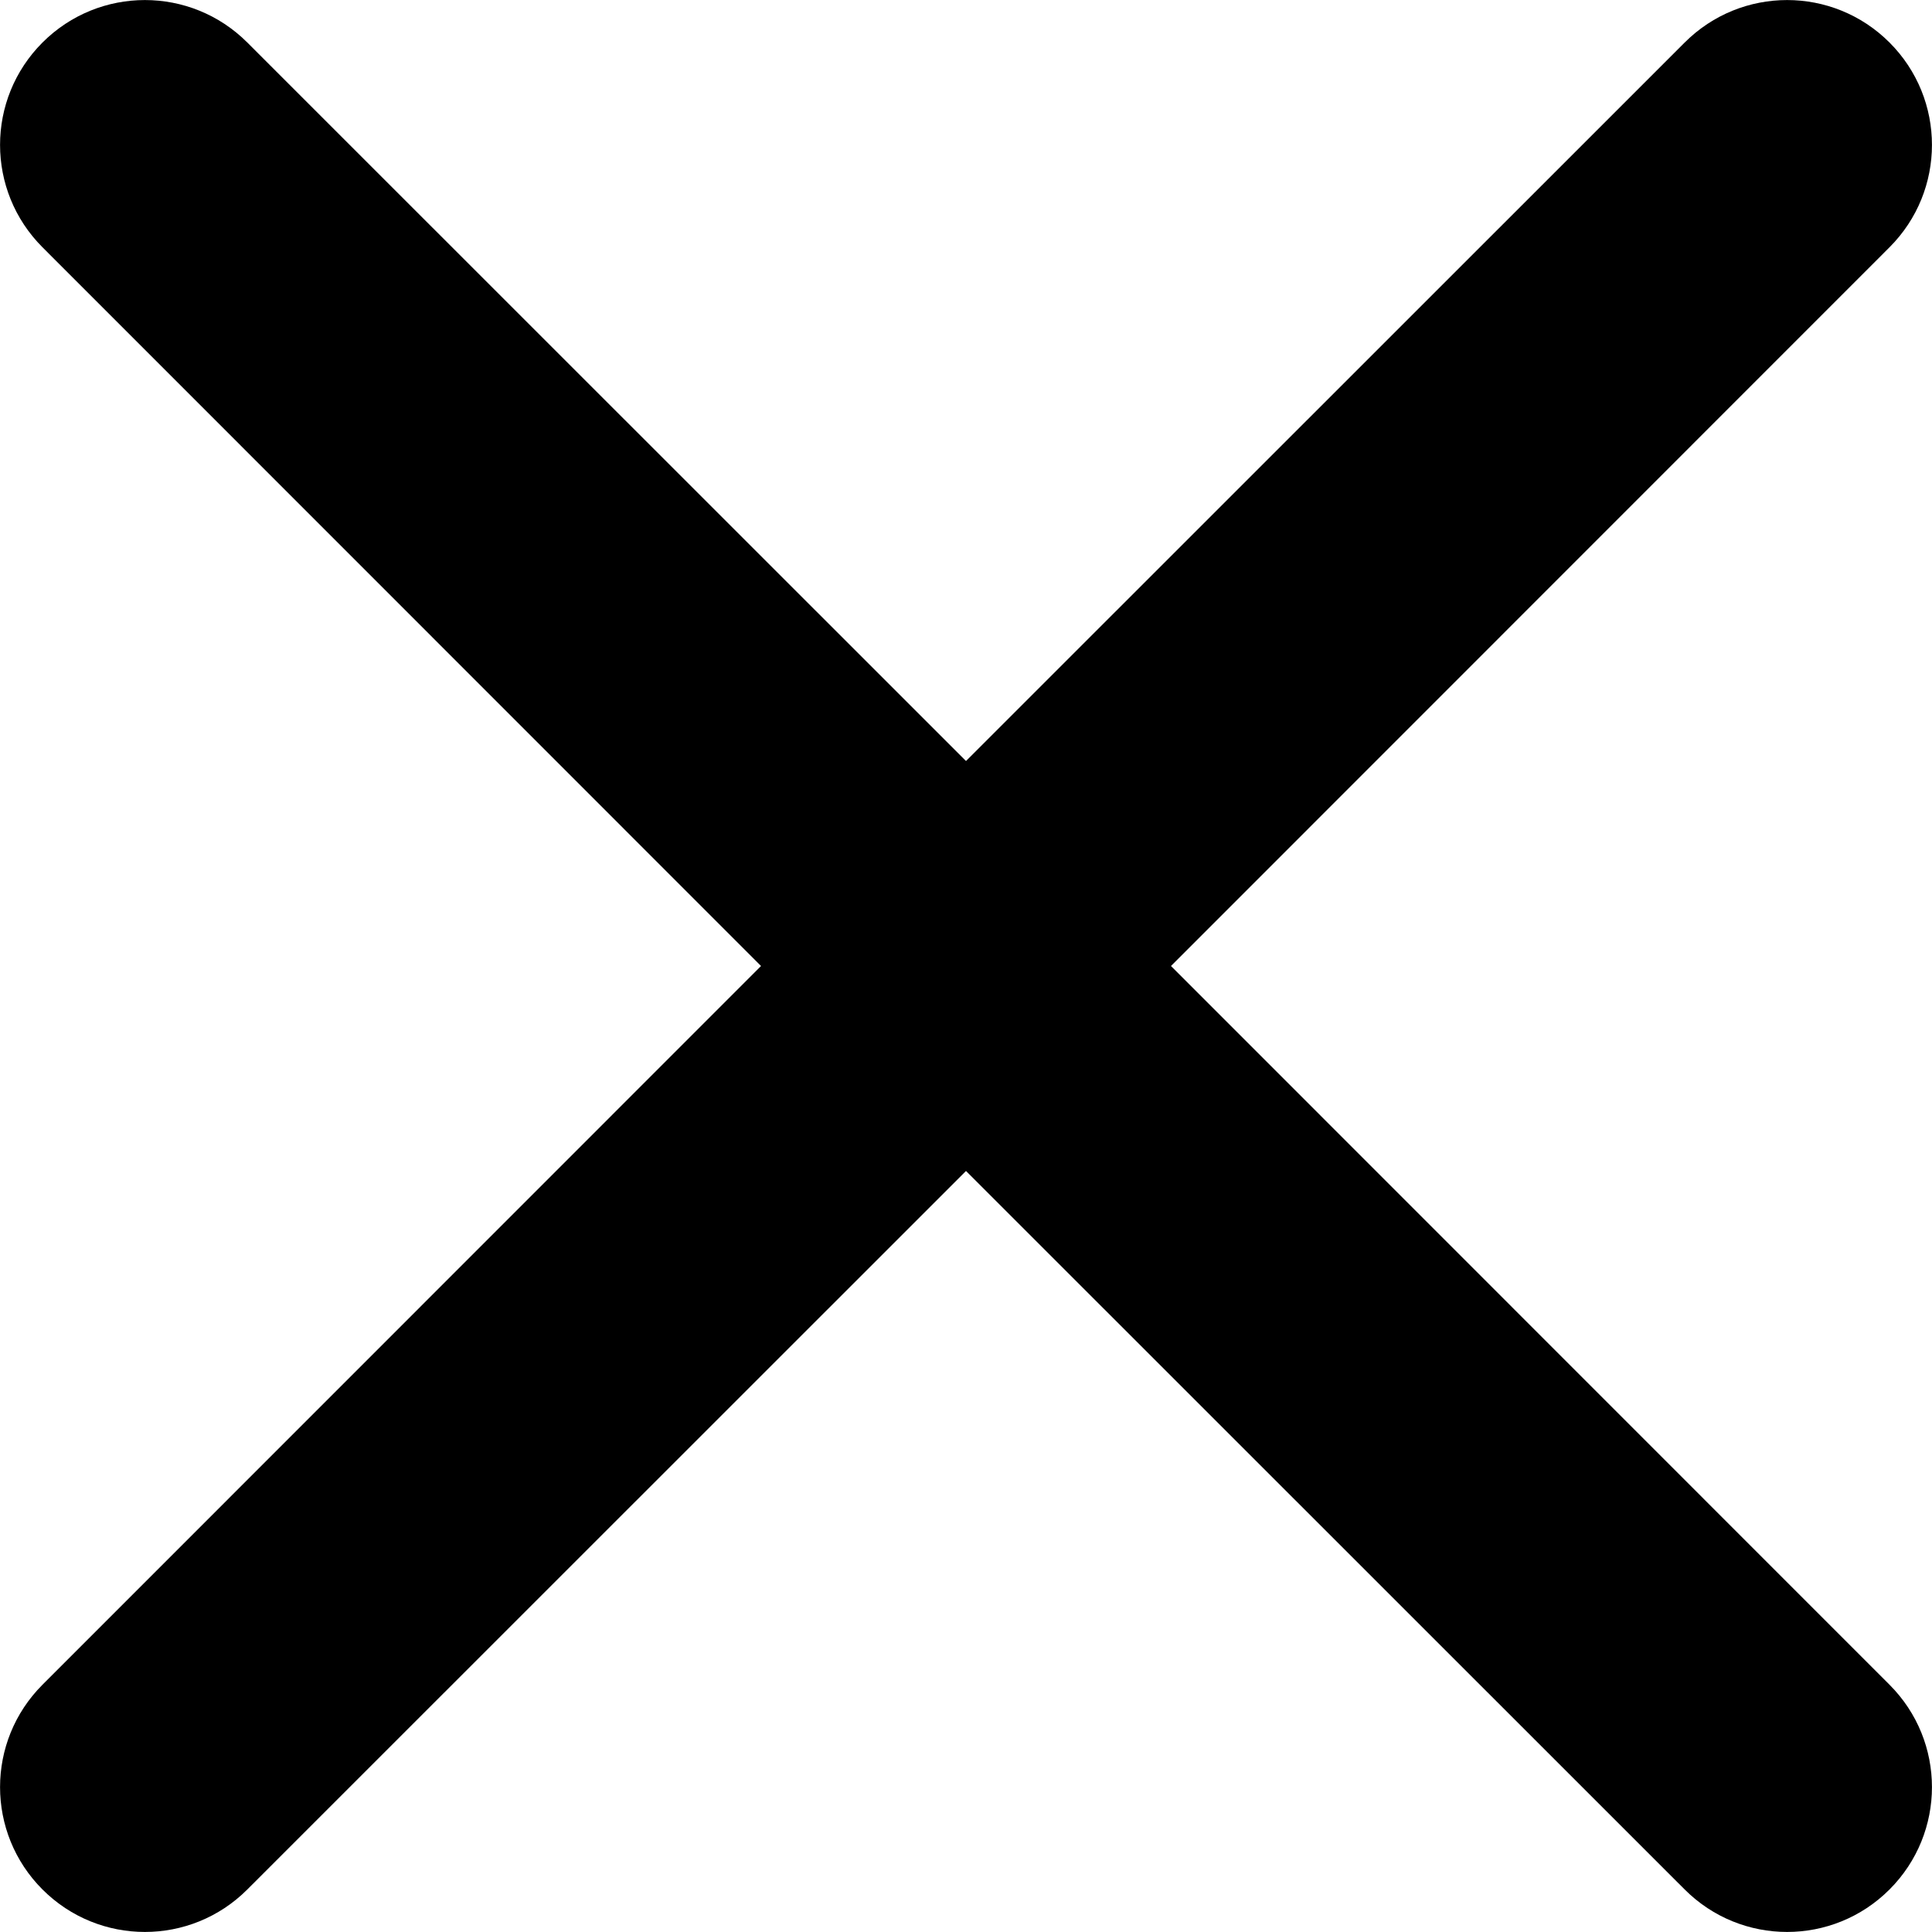
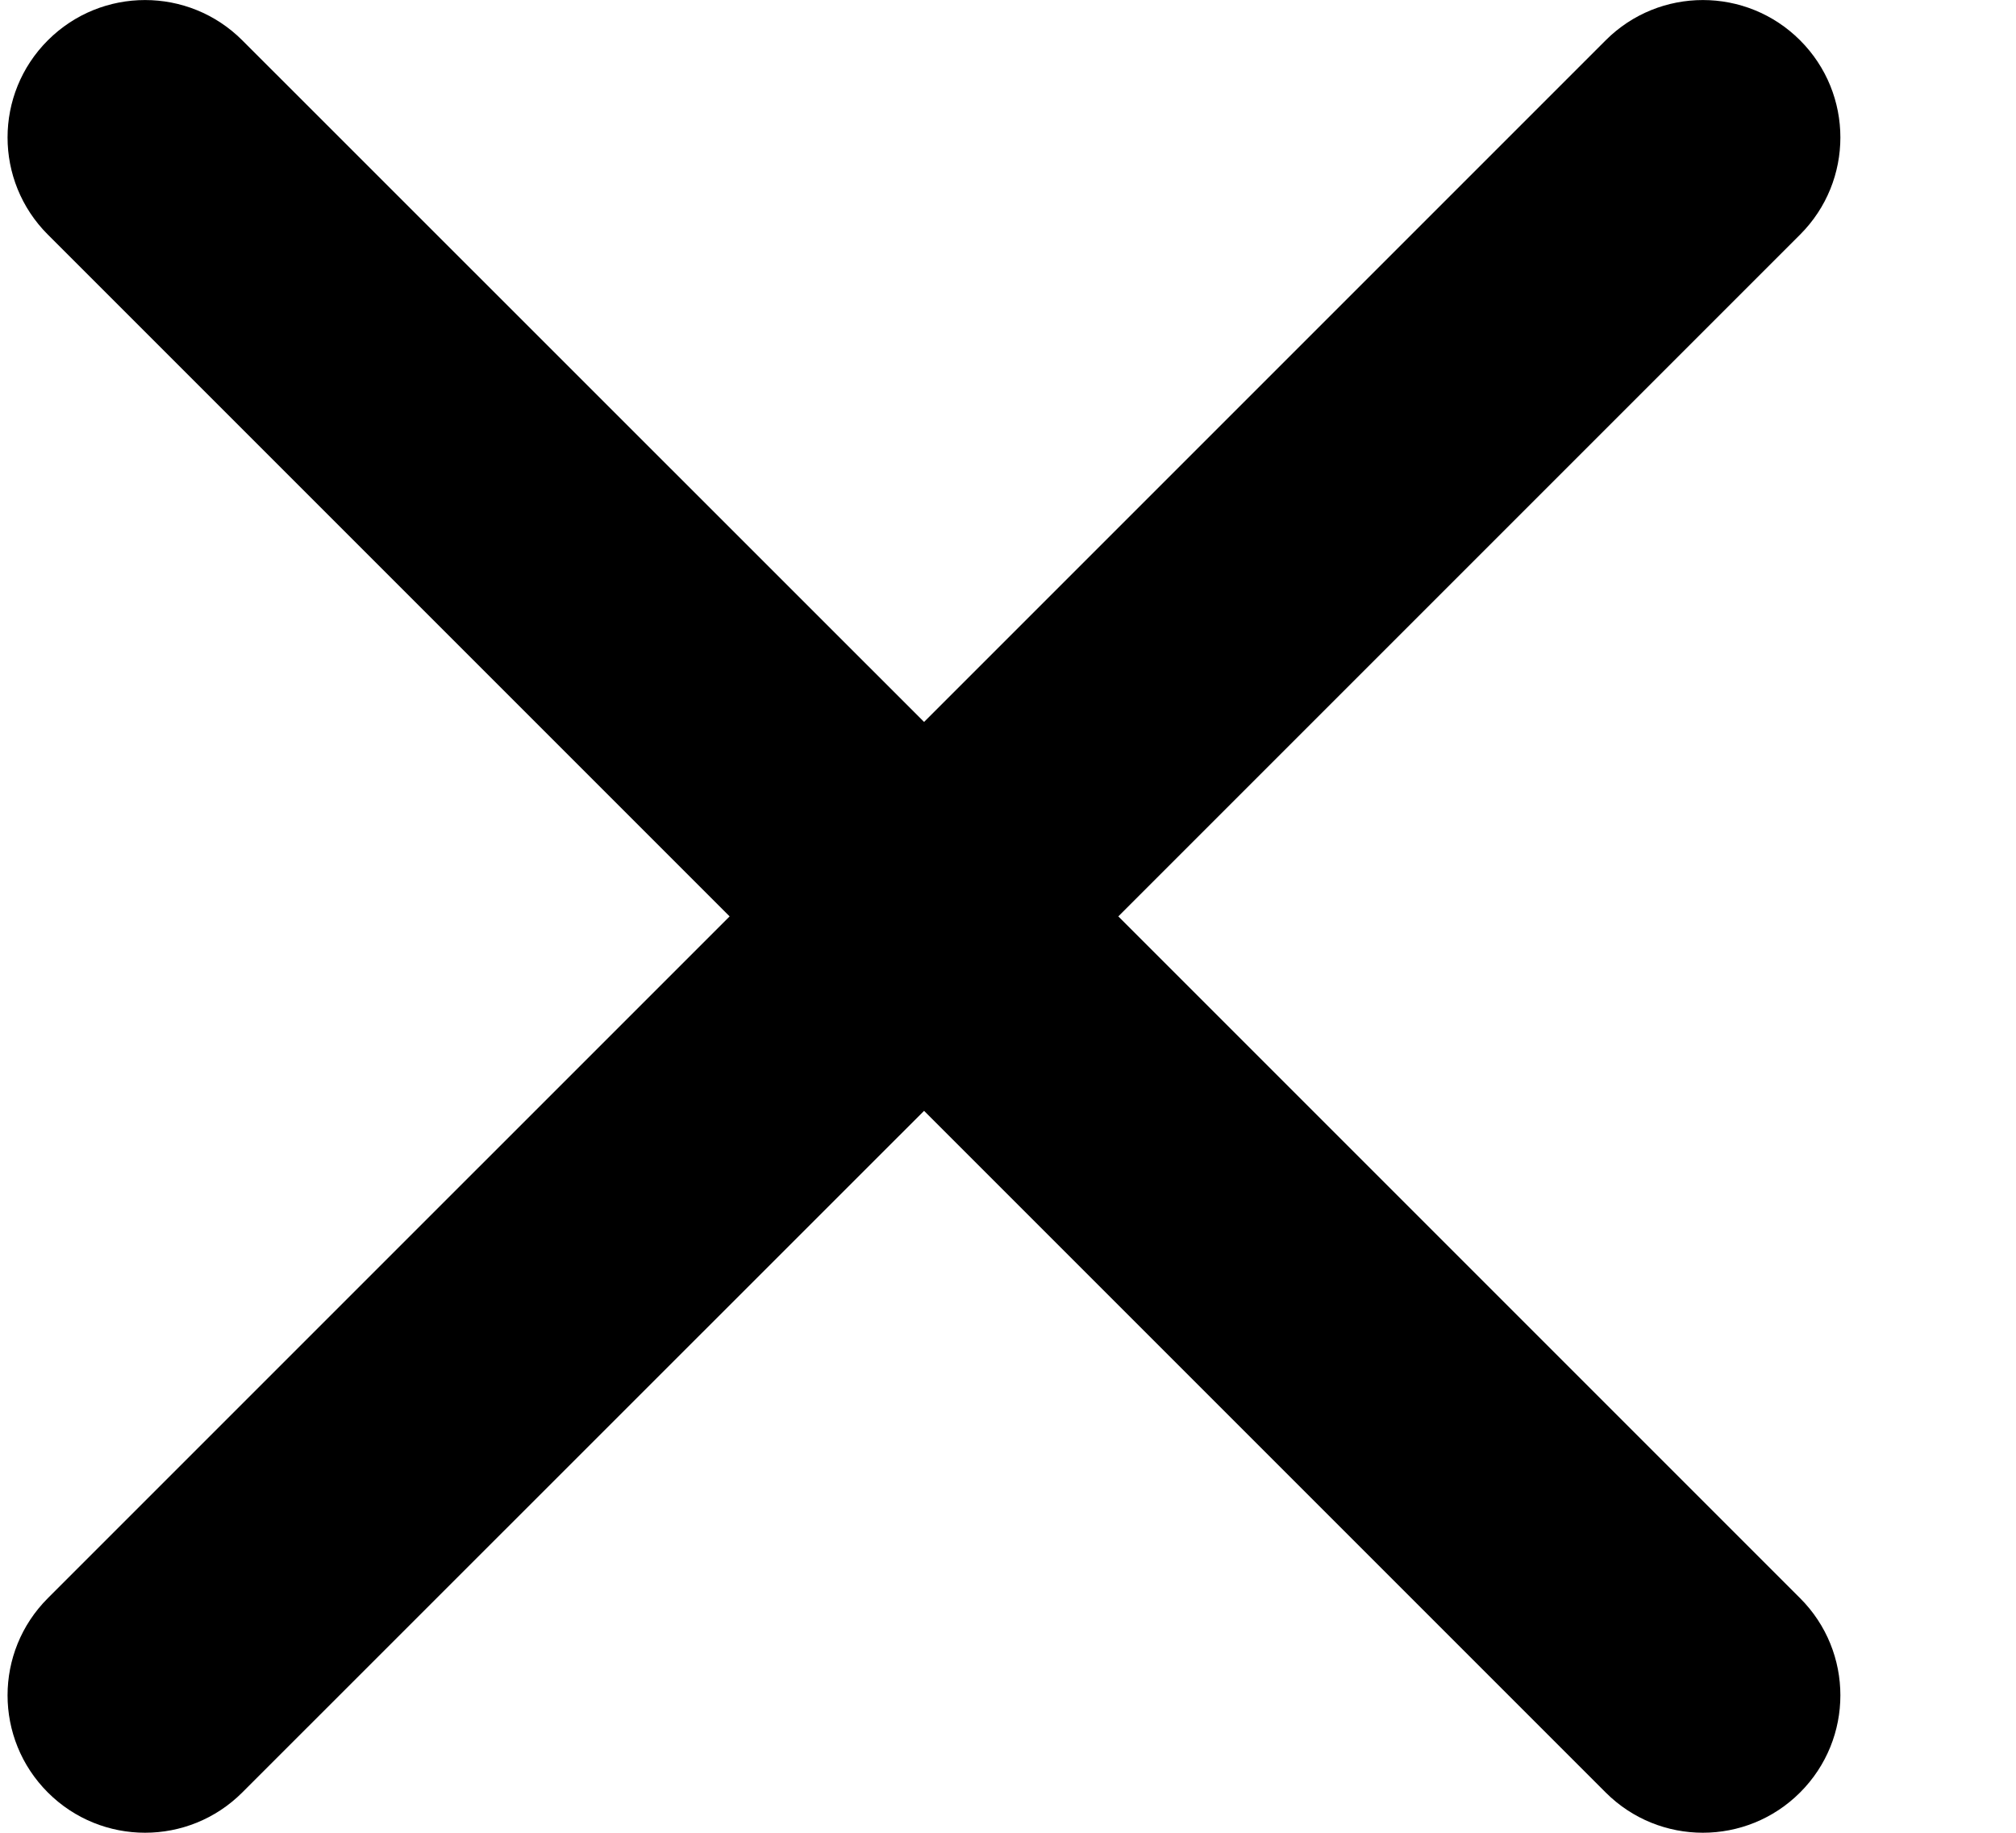
- <svg xmlns="http://www.w3.org/2000/svg" width="10" height="10" viewBox="0 0 10 10" fill="currentColor">
-   <path d="M1.28 0.22C0.987 -0.073 0.513 -0.073 0.22 0.22C-0.073 0.513 -0.073 0.987 0.22 1.28L3.939 5L0.22 8.72C-0.073 9.013 -0.073 9.487 0.22 9.78C0.513 10.073 0.987 10.073 1.28 9.78L5 6.061L8.72 9.78C9.013 10.073 9.487 10.073 9.78 9.78C10.073 9.487 10.073 9.013 9.78 8.72L6.061 5L9.78 1.28C10.073 0.987 10.073 0.513 9.78 0.22C9.487 -0.073 9.013 -0.073 8.72 0.22L5 3.939L1.28 0.22Z" />
+ <svg xmlns="http://www.w3.org/2000/svg" width="11" height="10" viewBox="0 0 11 10" fill="none">
+   <path d="M1.322 0.22C1.029 -0.073 0.554 -0.073 0.261 0.22C-0.032 0.513 -0.032 0.987 0.261 1.28L3.981 5L0.261 8.72C-0.032 9.013 -0.032 9.487 0.261 9.78C0.554 10.073 1.029 10.073 1.322 9.78L5.042 6.061L8.761 9.78C9.054 10.073 9.529 10.073 9.822 9.78C10.115 9.487 10.115 9.013 9.822 8.72L6.102 5L9.822 1.28C10.115 0.987 10.115 0.513 9.822 0.22C9.529 -0.073 9.054 -0.073 8.761 0.22L5.042 3.939L1.322 0.22Z" fill="currentColor" />
</svg>
